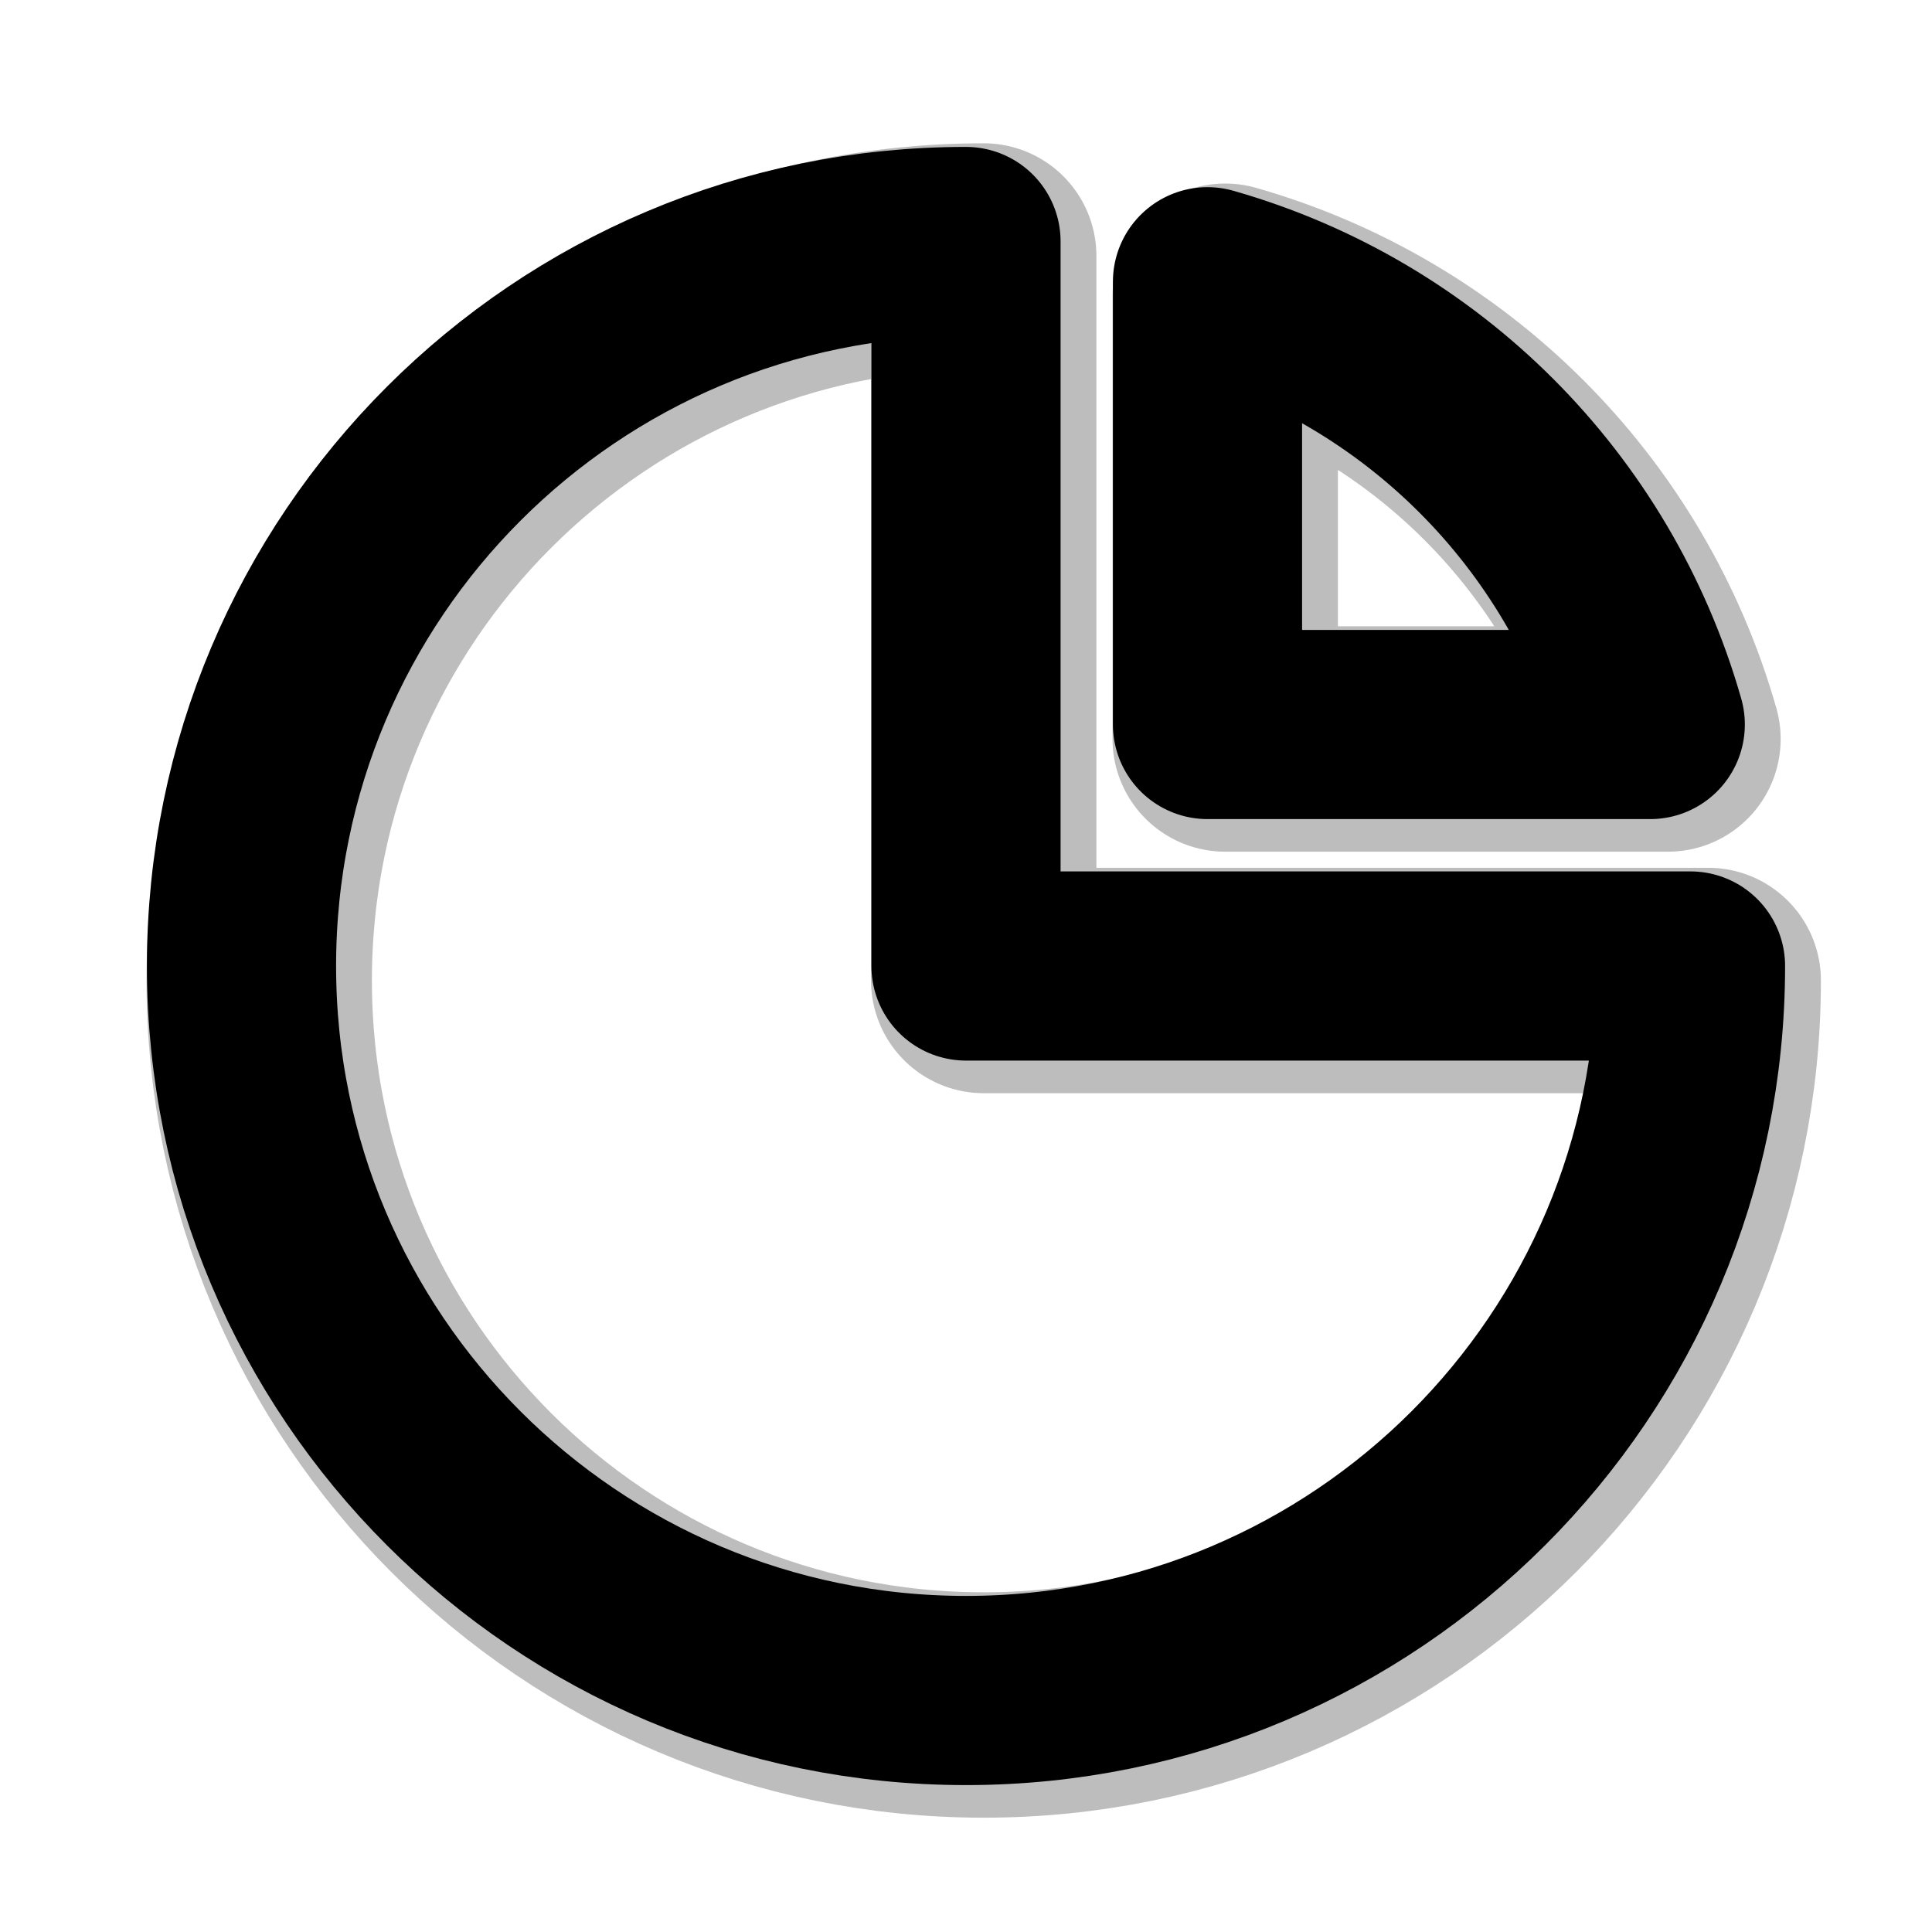
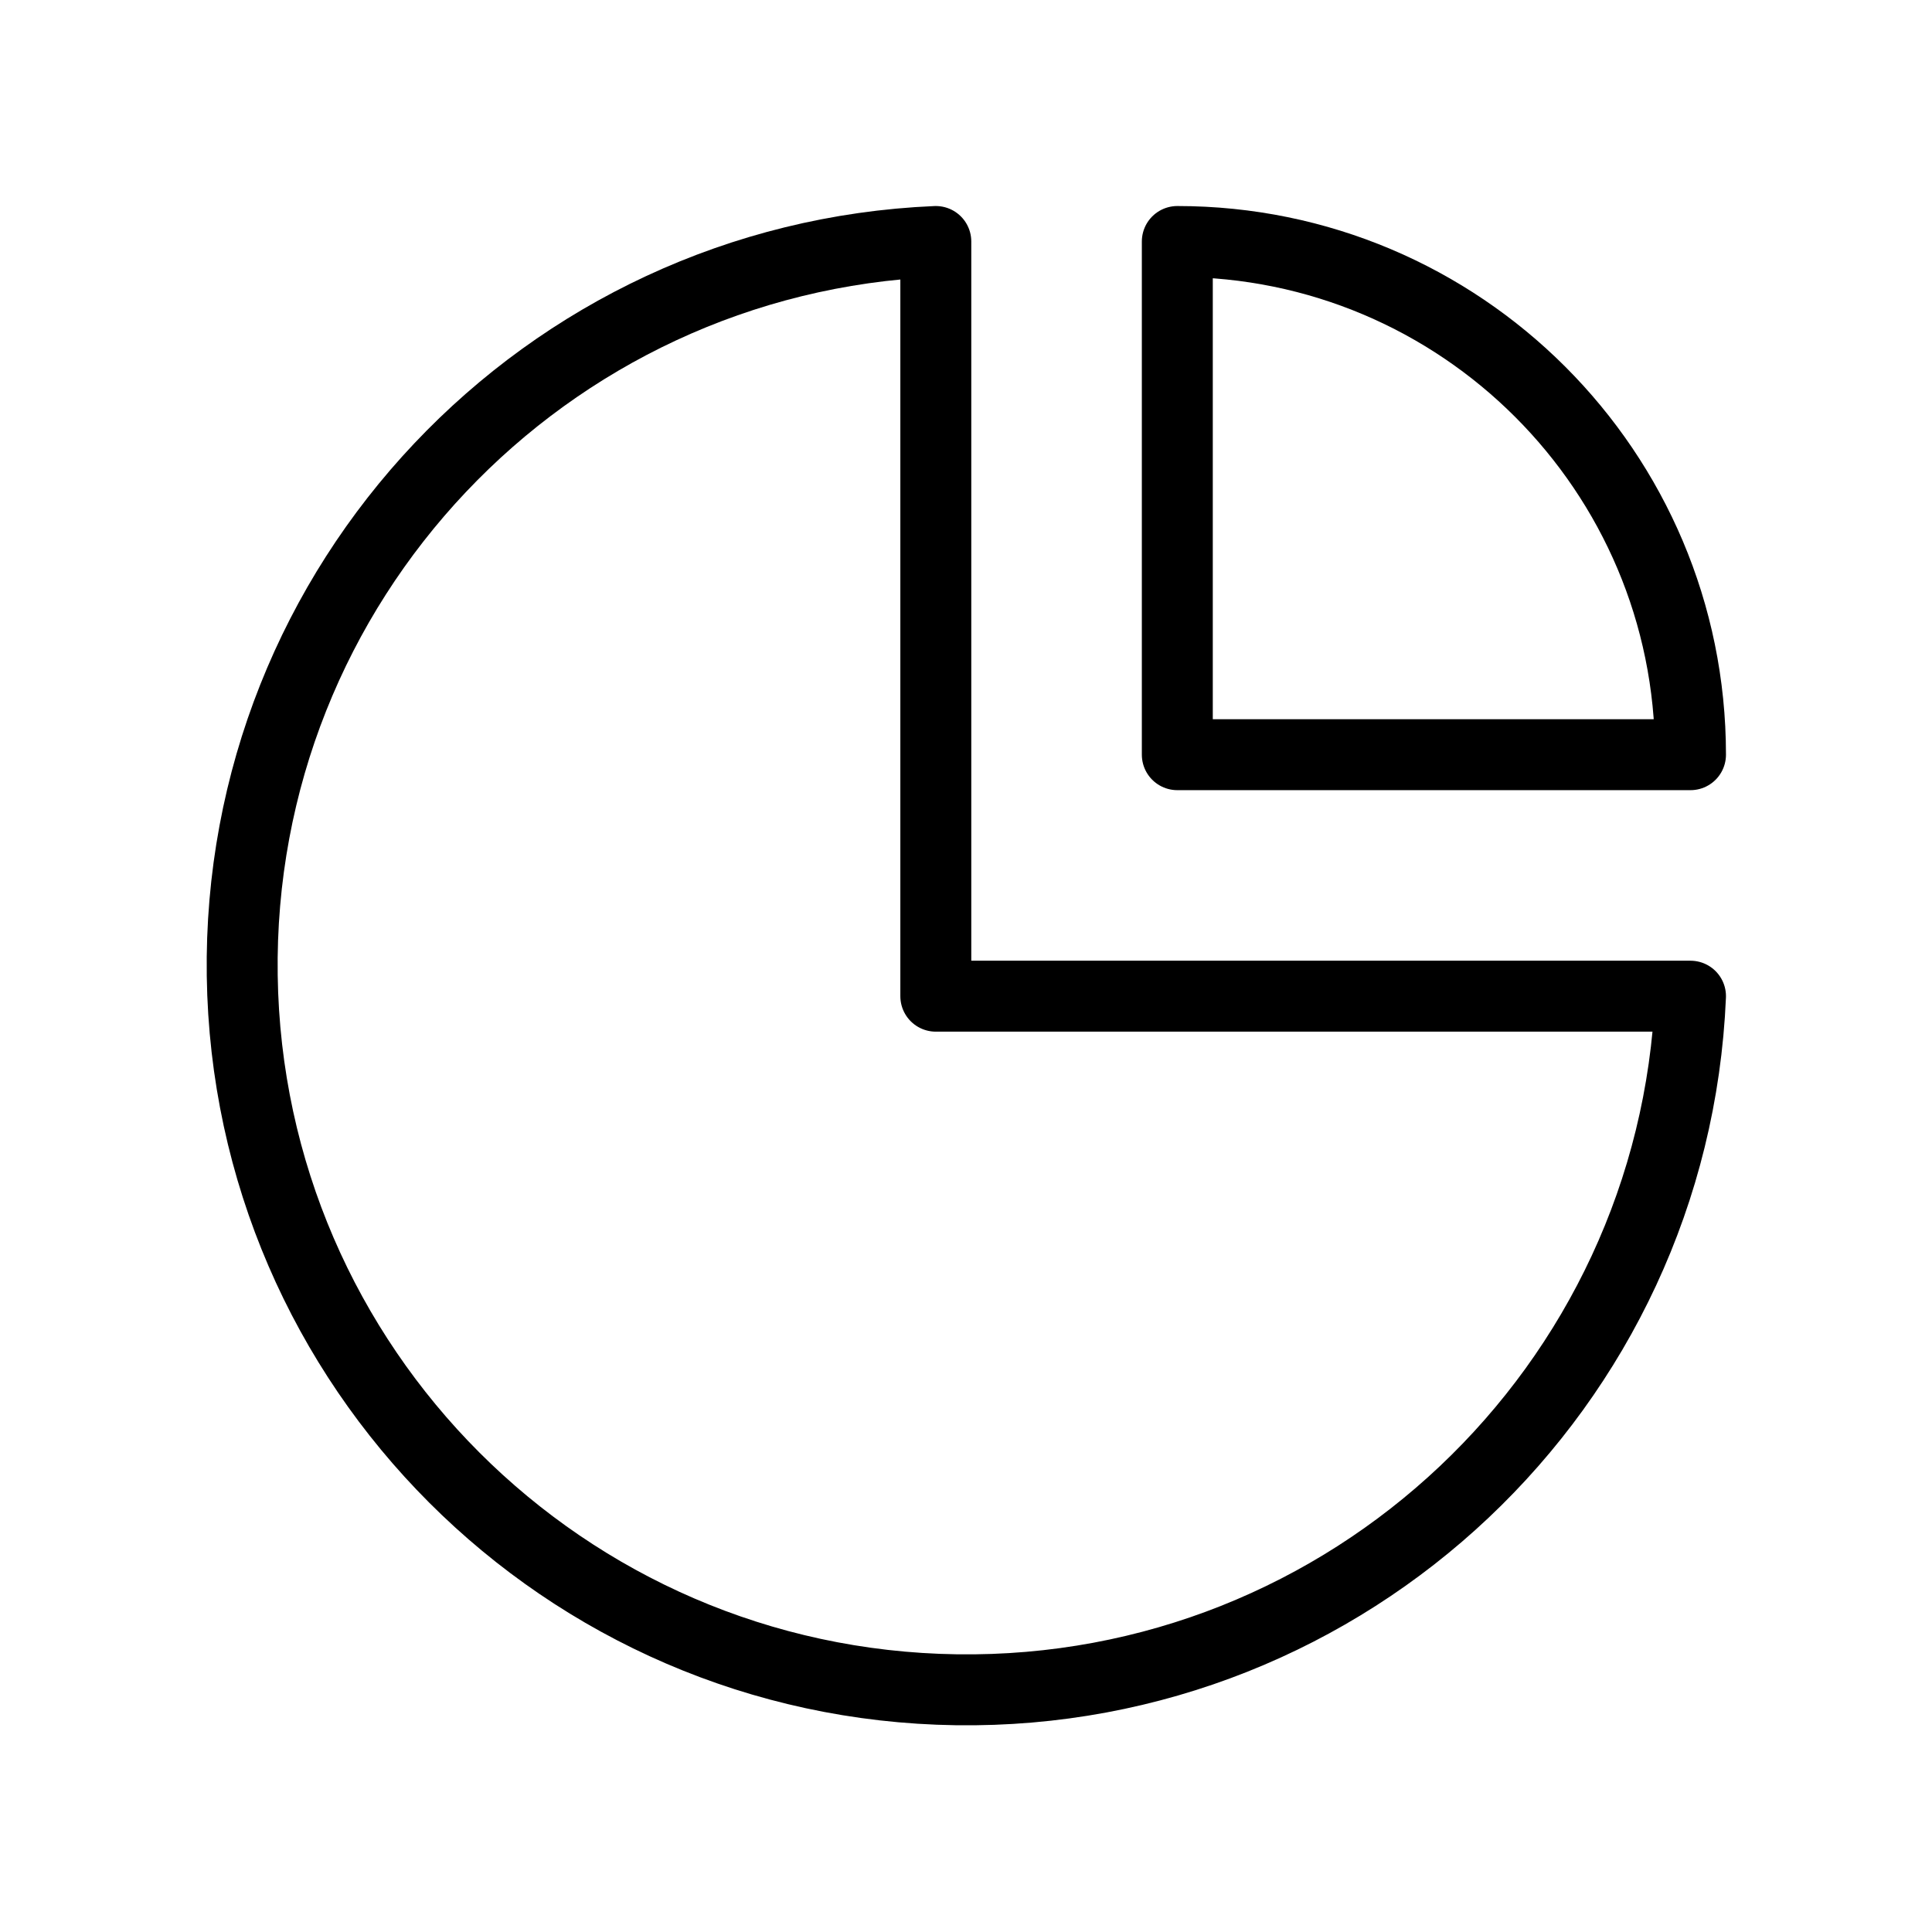
- <svg xmlns="http://www.w3.org/2000/svg" viewBox="0 0 24 24" width="64" height="64" fill="none" stroke="currentColor" stroke-width="2.25" stroke-linecap="round" stroke-linejoin="round">
-   <path d="M12 3 A9 9 0 1 0 21 12 H12 Z M15 3.5 A8 8 0 0 1 20.5 9 H15 Z" opacity=".26" transform="translate(.22 .18)" stroke-width="2.8" />
-   <path d="M12 3 A9 9 0 1 0 21 12 H12 Z M15 3.5 A8 8 0 0 1 20.5 9 H15 Z" stroke-width="2.35" />
+ <svg xmlns="http://www.w3.org/2000/svg" viewBox="0 0 64 64" width="64" height="64" fill="none" stroke="currentColor" stroke-width="2.35" stroke-linecap="round" stroke-linejoin="round">
+   <path d="M31 8v25h25A24 24 0 1 1 31 8Z" />
+   <path d="M39 8a17 17 0 0 1 17 17H39V8Z" />
</svg>
